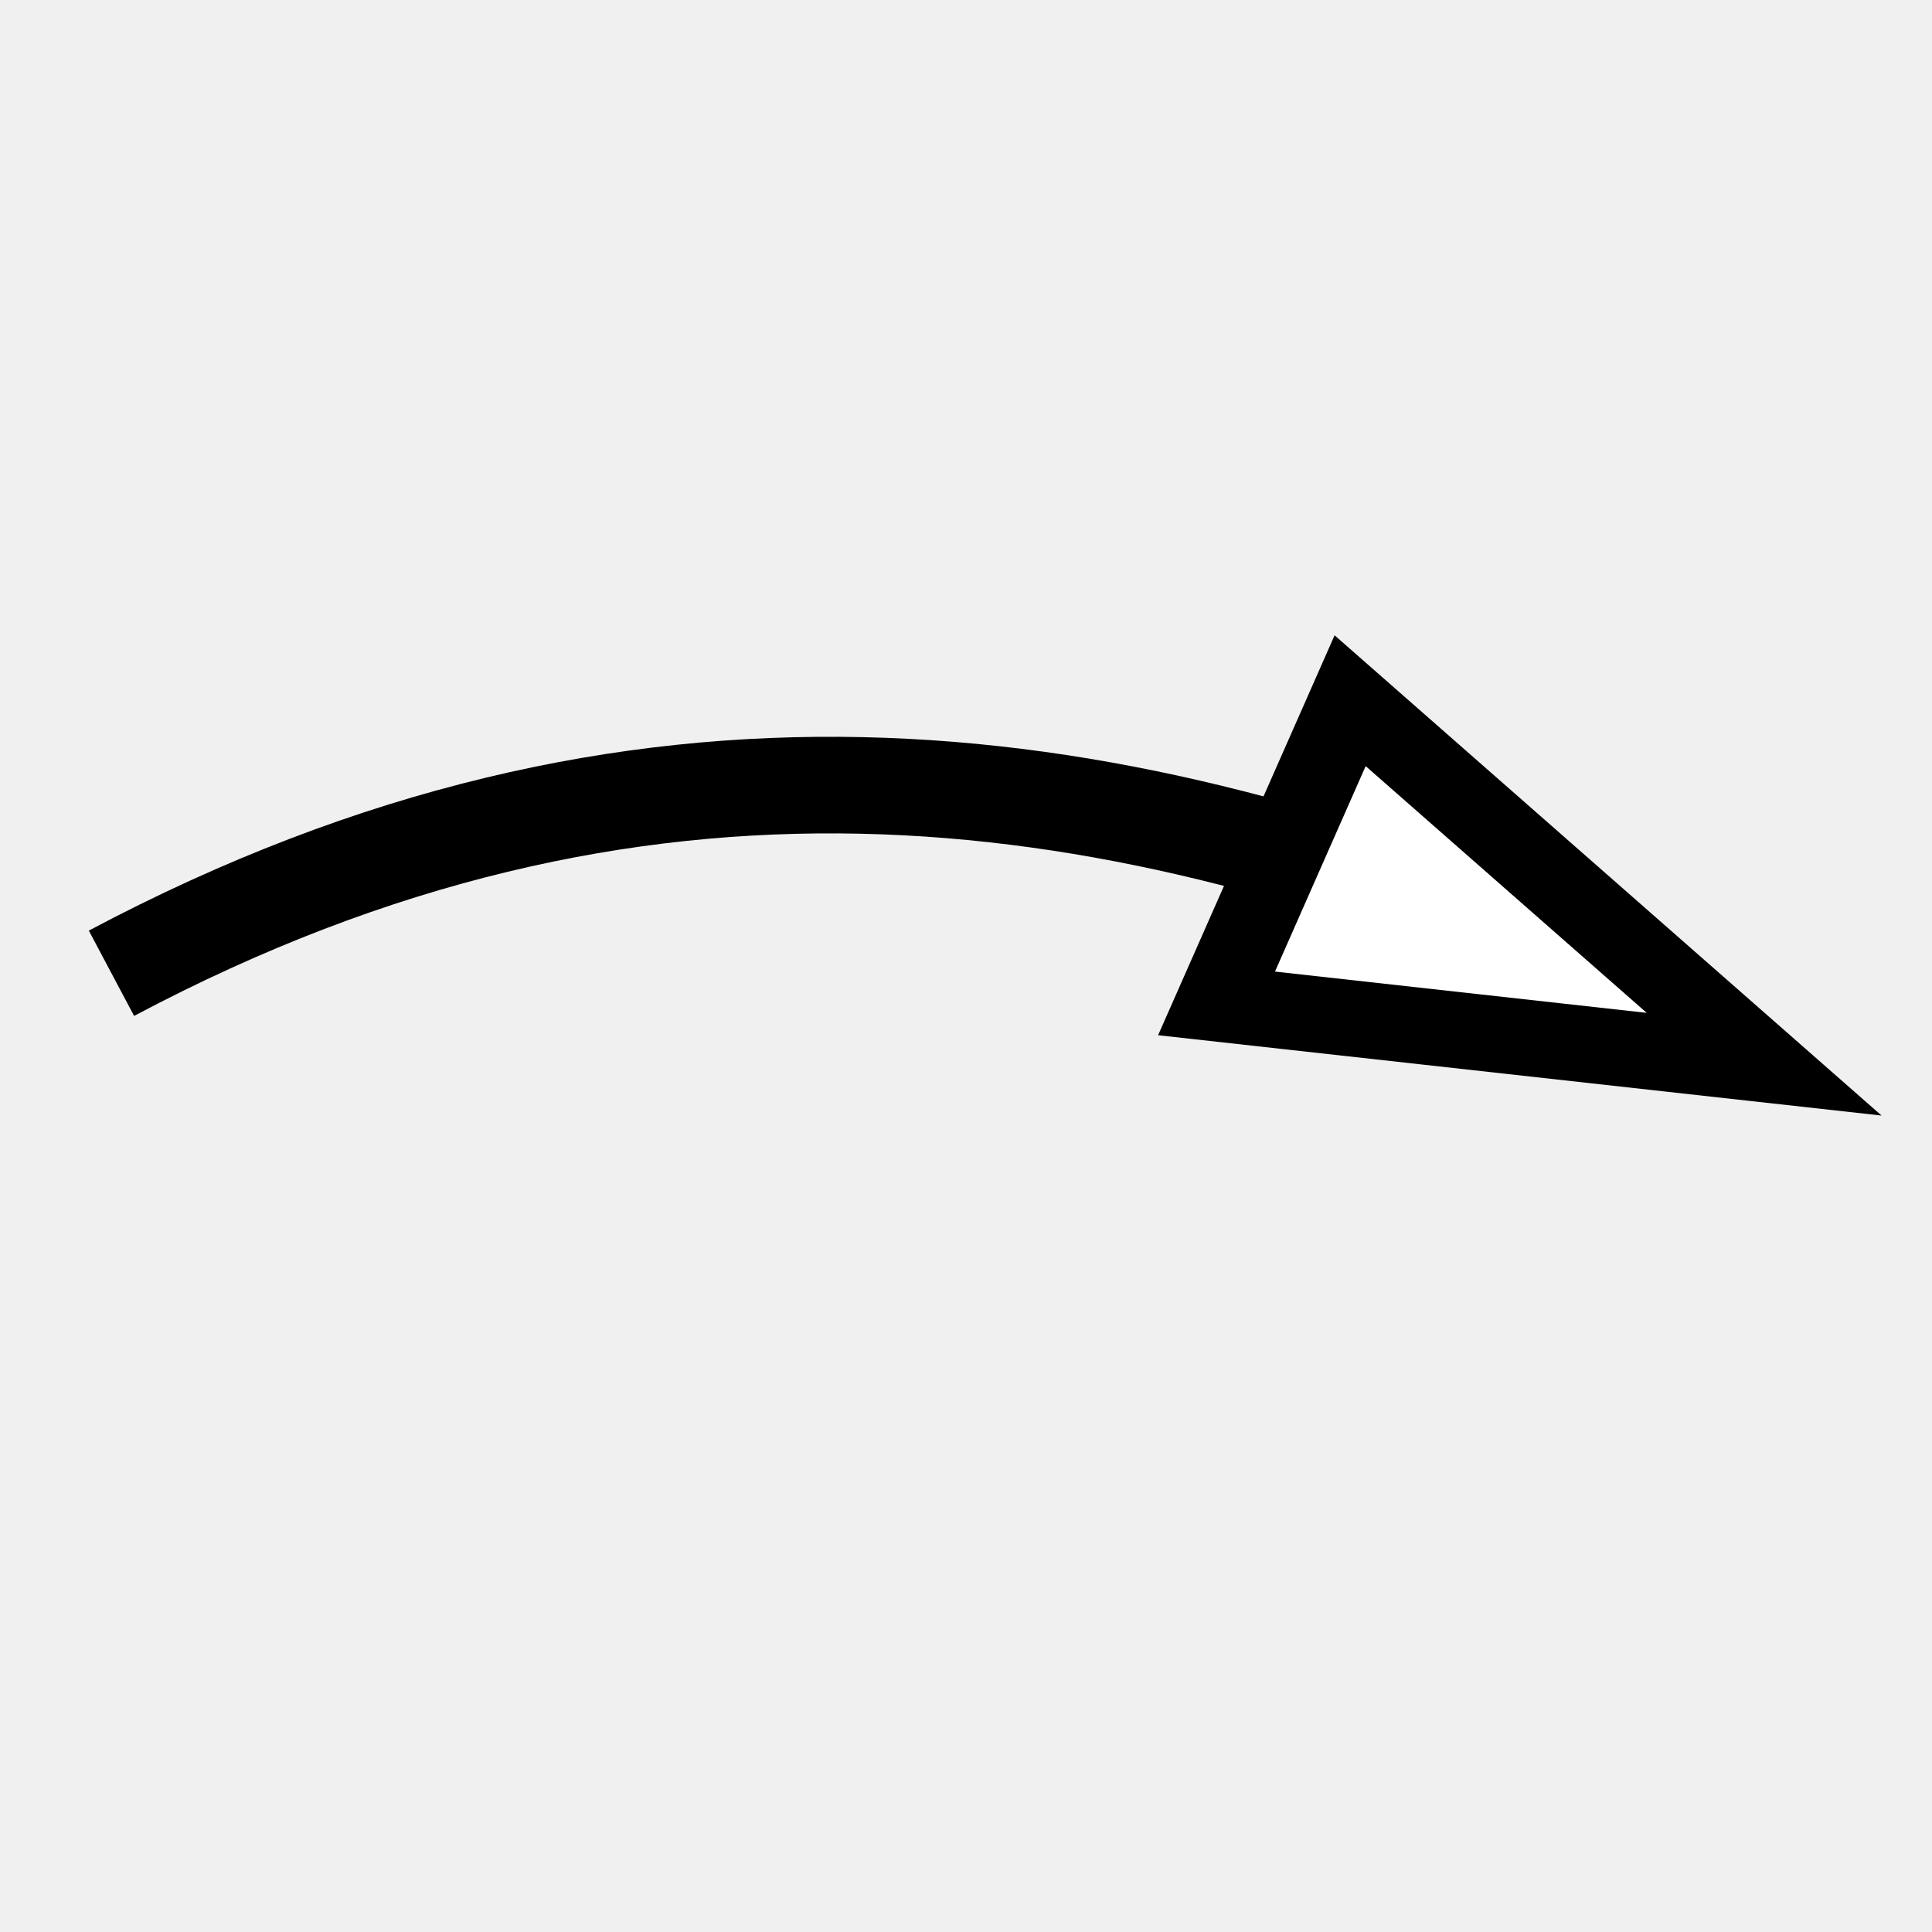
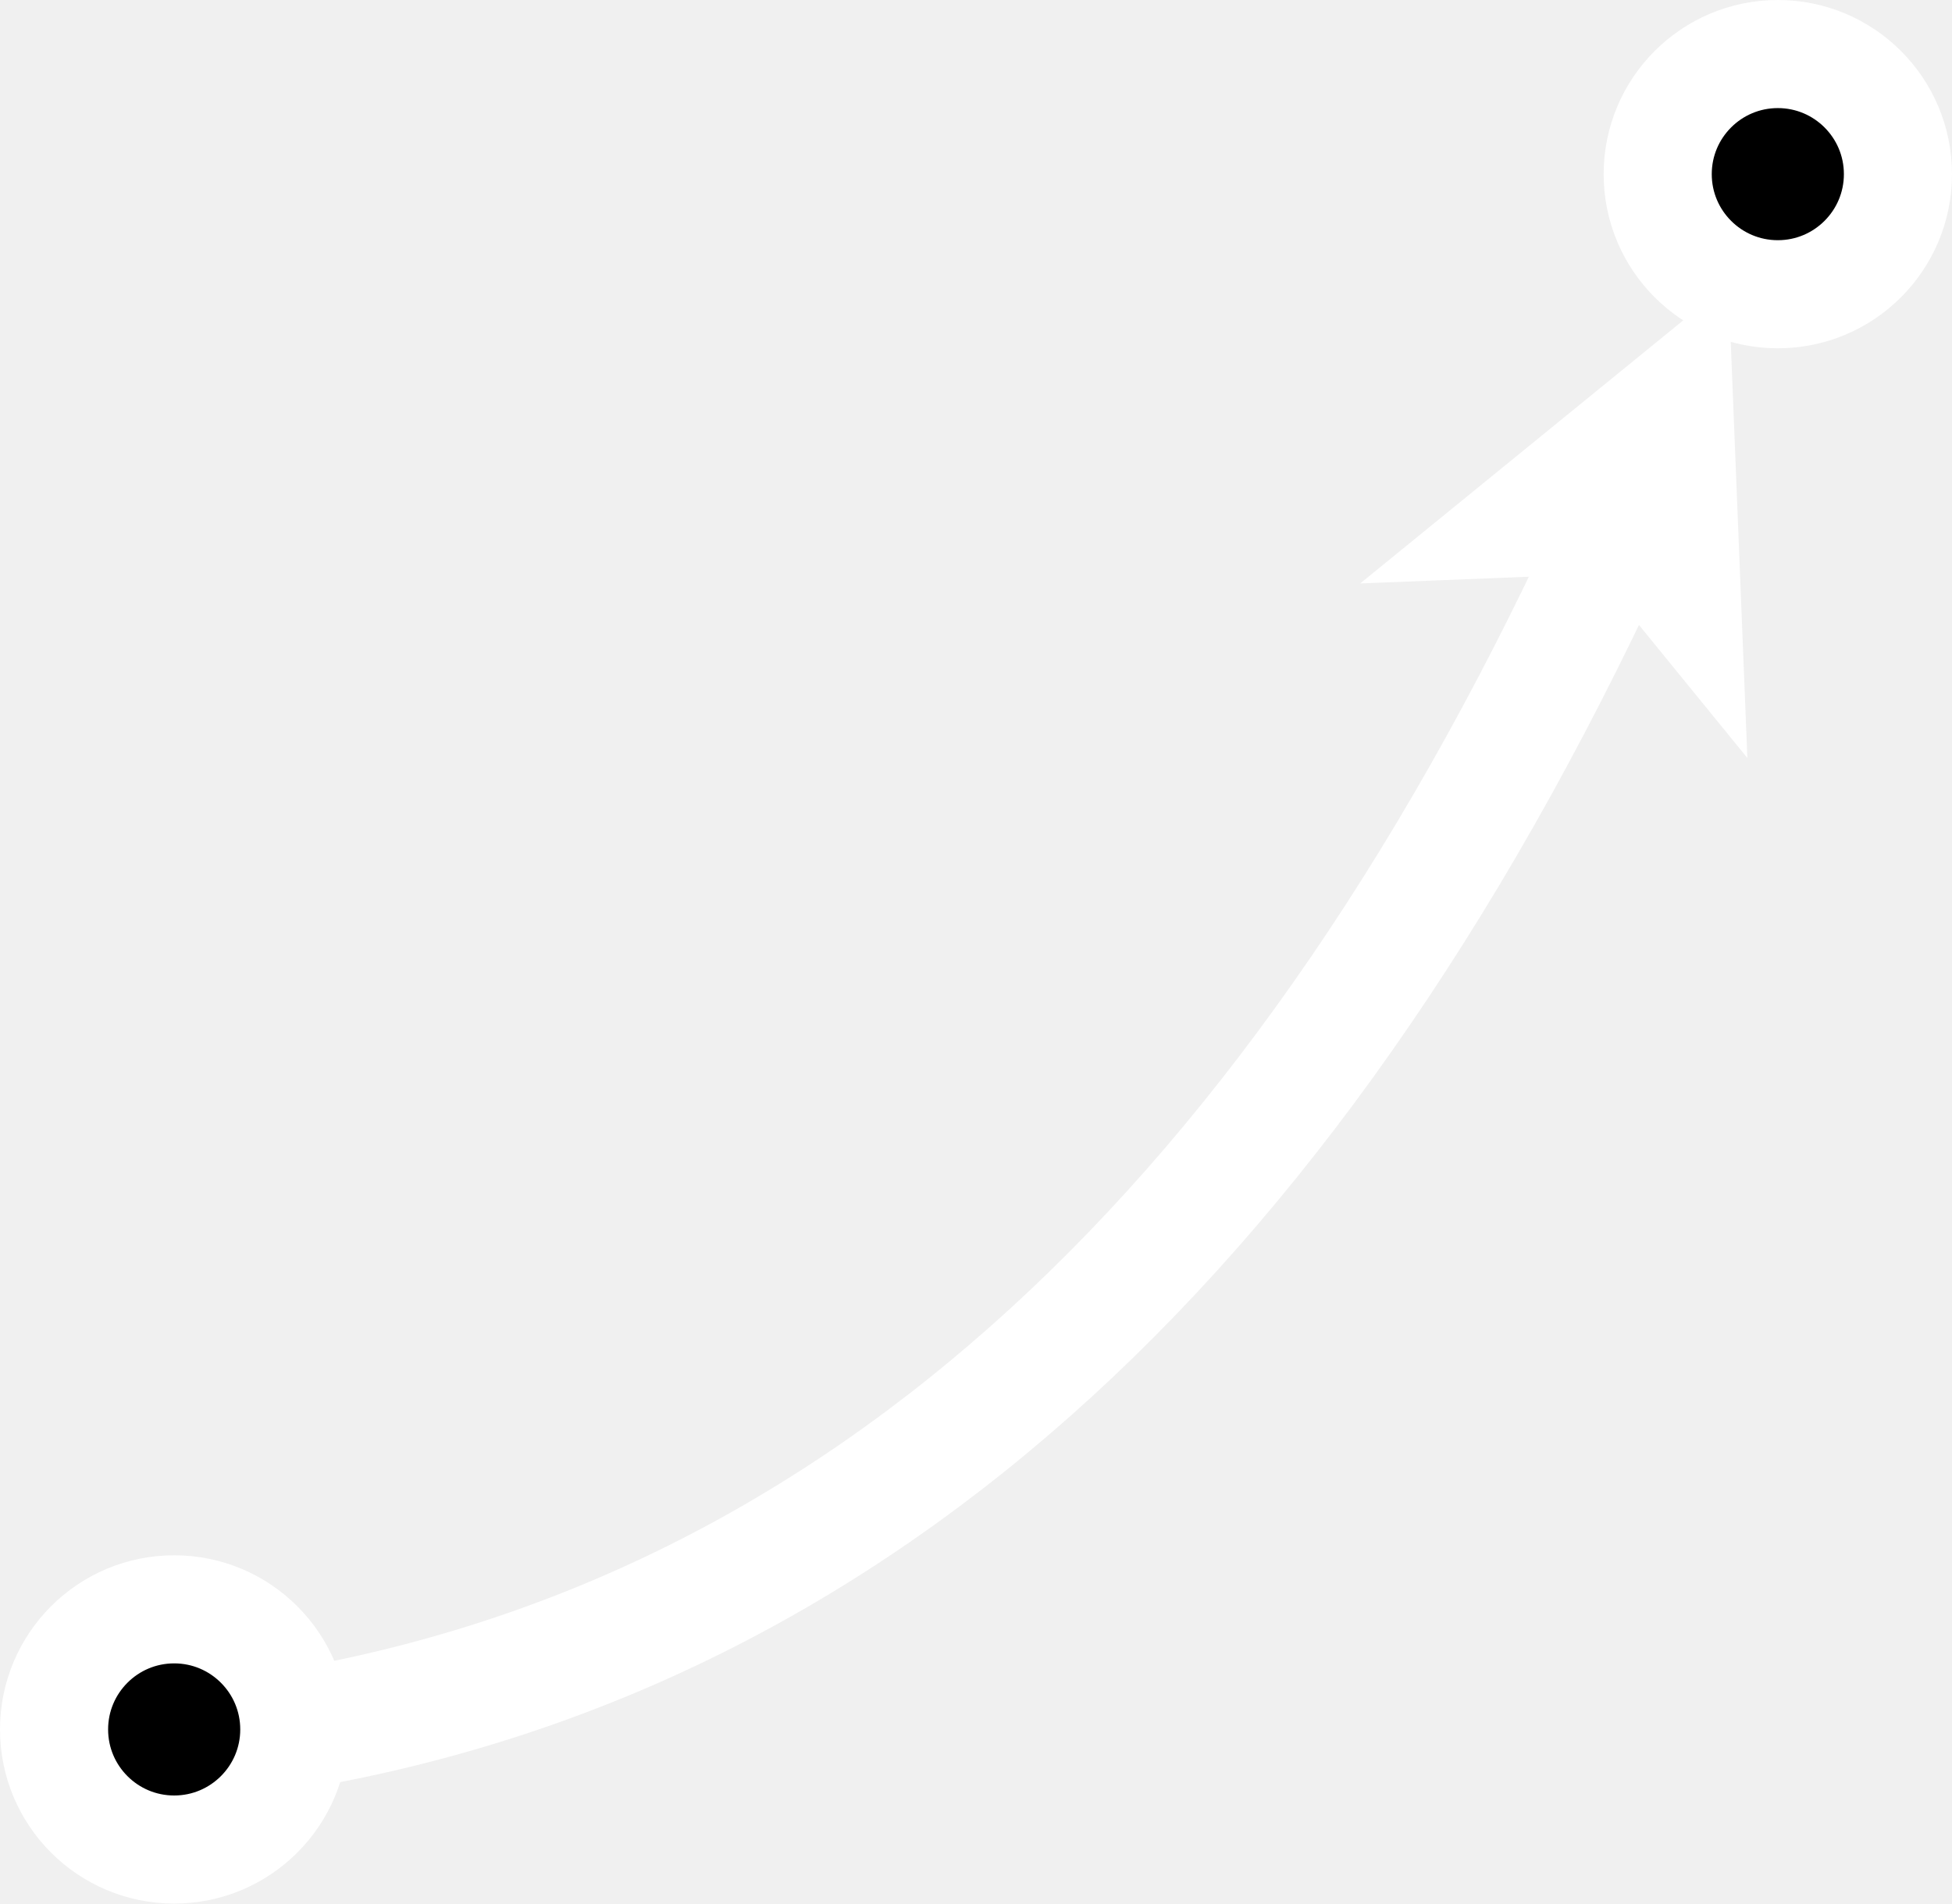
- <svg xmlns="http://www.w3.org/2000/svg" height="100" width="100" version="1.1" id="svg4506">
-   <defs id="defs4510" />
-   <path style="stroke:none;stroke-width:30.247" id="path4496" d="M 14.854,23.758 C 33.831,34.714 71.786,56.627 90.763,67.583" pointer-events="all" fill="transparent" />
-   <path style="fill:none;stroke:#000000;stroke-width:5;stroke-miterlimit:4;stroke-dasharray:none" id="path4498" d="M 5.769,50.376 C 33.138,35.847 57.147,39.481 80.092,48.87" />
-   <g id="g4502" transform="matrix(-3.067545,-0.4569266,-0.4263329,2.862156,80.25066,23.96305)" style="fill:#ffffff">
-     <path style="fill:#ffffff;stroke:#000000;stroke-width:1.362" id="path4500" d="M -5.006,10.074 2.722,4.734 4.183,10.441 Z" />
+ <svg xmlns="http://www.w3.org/2000/svg" style="background: transparent; background-color: transparent; color-scheme: light dark;" version="1.1" width="325px" height="317px" viewBox="0 0 325 317">
+   <defs />
+   <g>
+     <g data-cell-id="0">
+       <g data-cell-id="1">
+         <g data-cell-id="j-VQ0hZ4hhgQVNZ4EZc0-2">
+           <g>
+             <ellipse cx="296" cy="29" rx="20" ry="20" fill="#000000" stroke="#ffffff" stroke-width="18" pointer-events="all" style="fill: light-dark(rgb(0, 0, 0), rgb(18, 18, 18)); stroke: light-dark(rgb(255, 255, 255), rgb(18, 18, 18));" />
+           </g>
+         </g>
+         <g data-cell-id="j-VQ0hZ4hhgQVNZ4EZc0-3">
+           <g>
+             <path d="M 49 288 Q 190 264 270.56 85.39" fill="none" stroke="#ffffff" stroke-width="20" stroke-miterlimit="10" pointer-events="stroke" style="stroke: light-dark(rgb(255, 255, 255), rgb(18, 18, 18));" />
+             <path d="M 278.58 67.61 L 279.74 96.66 L 270.56 85.39 L 256.04 85.97 Z" fill="#ffffff" stroke="#ffffff" stroke-width="20" stroke-miterlimit="10" pointer-events="all" style="fill: light-dark(rgb(255, 255, 255), rgb(18, 18, 18)); stroke: light-dark(rgb(255, 255, 255), rgb(18, 18, 18));" />
+           </g>
+         </g>
+         <g data-cell-id="j-VQ0hZ4hhgQVNZ4EZc0-4">
+           <g>
+             <ellipse cx="29" cy="288" rx="20" ry="20" fill="#000000" stroke="#ffffff" stroke-width="18" pointer-events="all" style="fill: light-dark(rgb(0, 0, 0), rgb(18, 18, 18)); stroke: light-dark(rgb(255, 255, 255), rgb(18, 18, 18));" />
+           </g>
+         </g>
+       </g>
+     </g>
  </g>
</svg>
